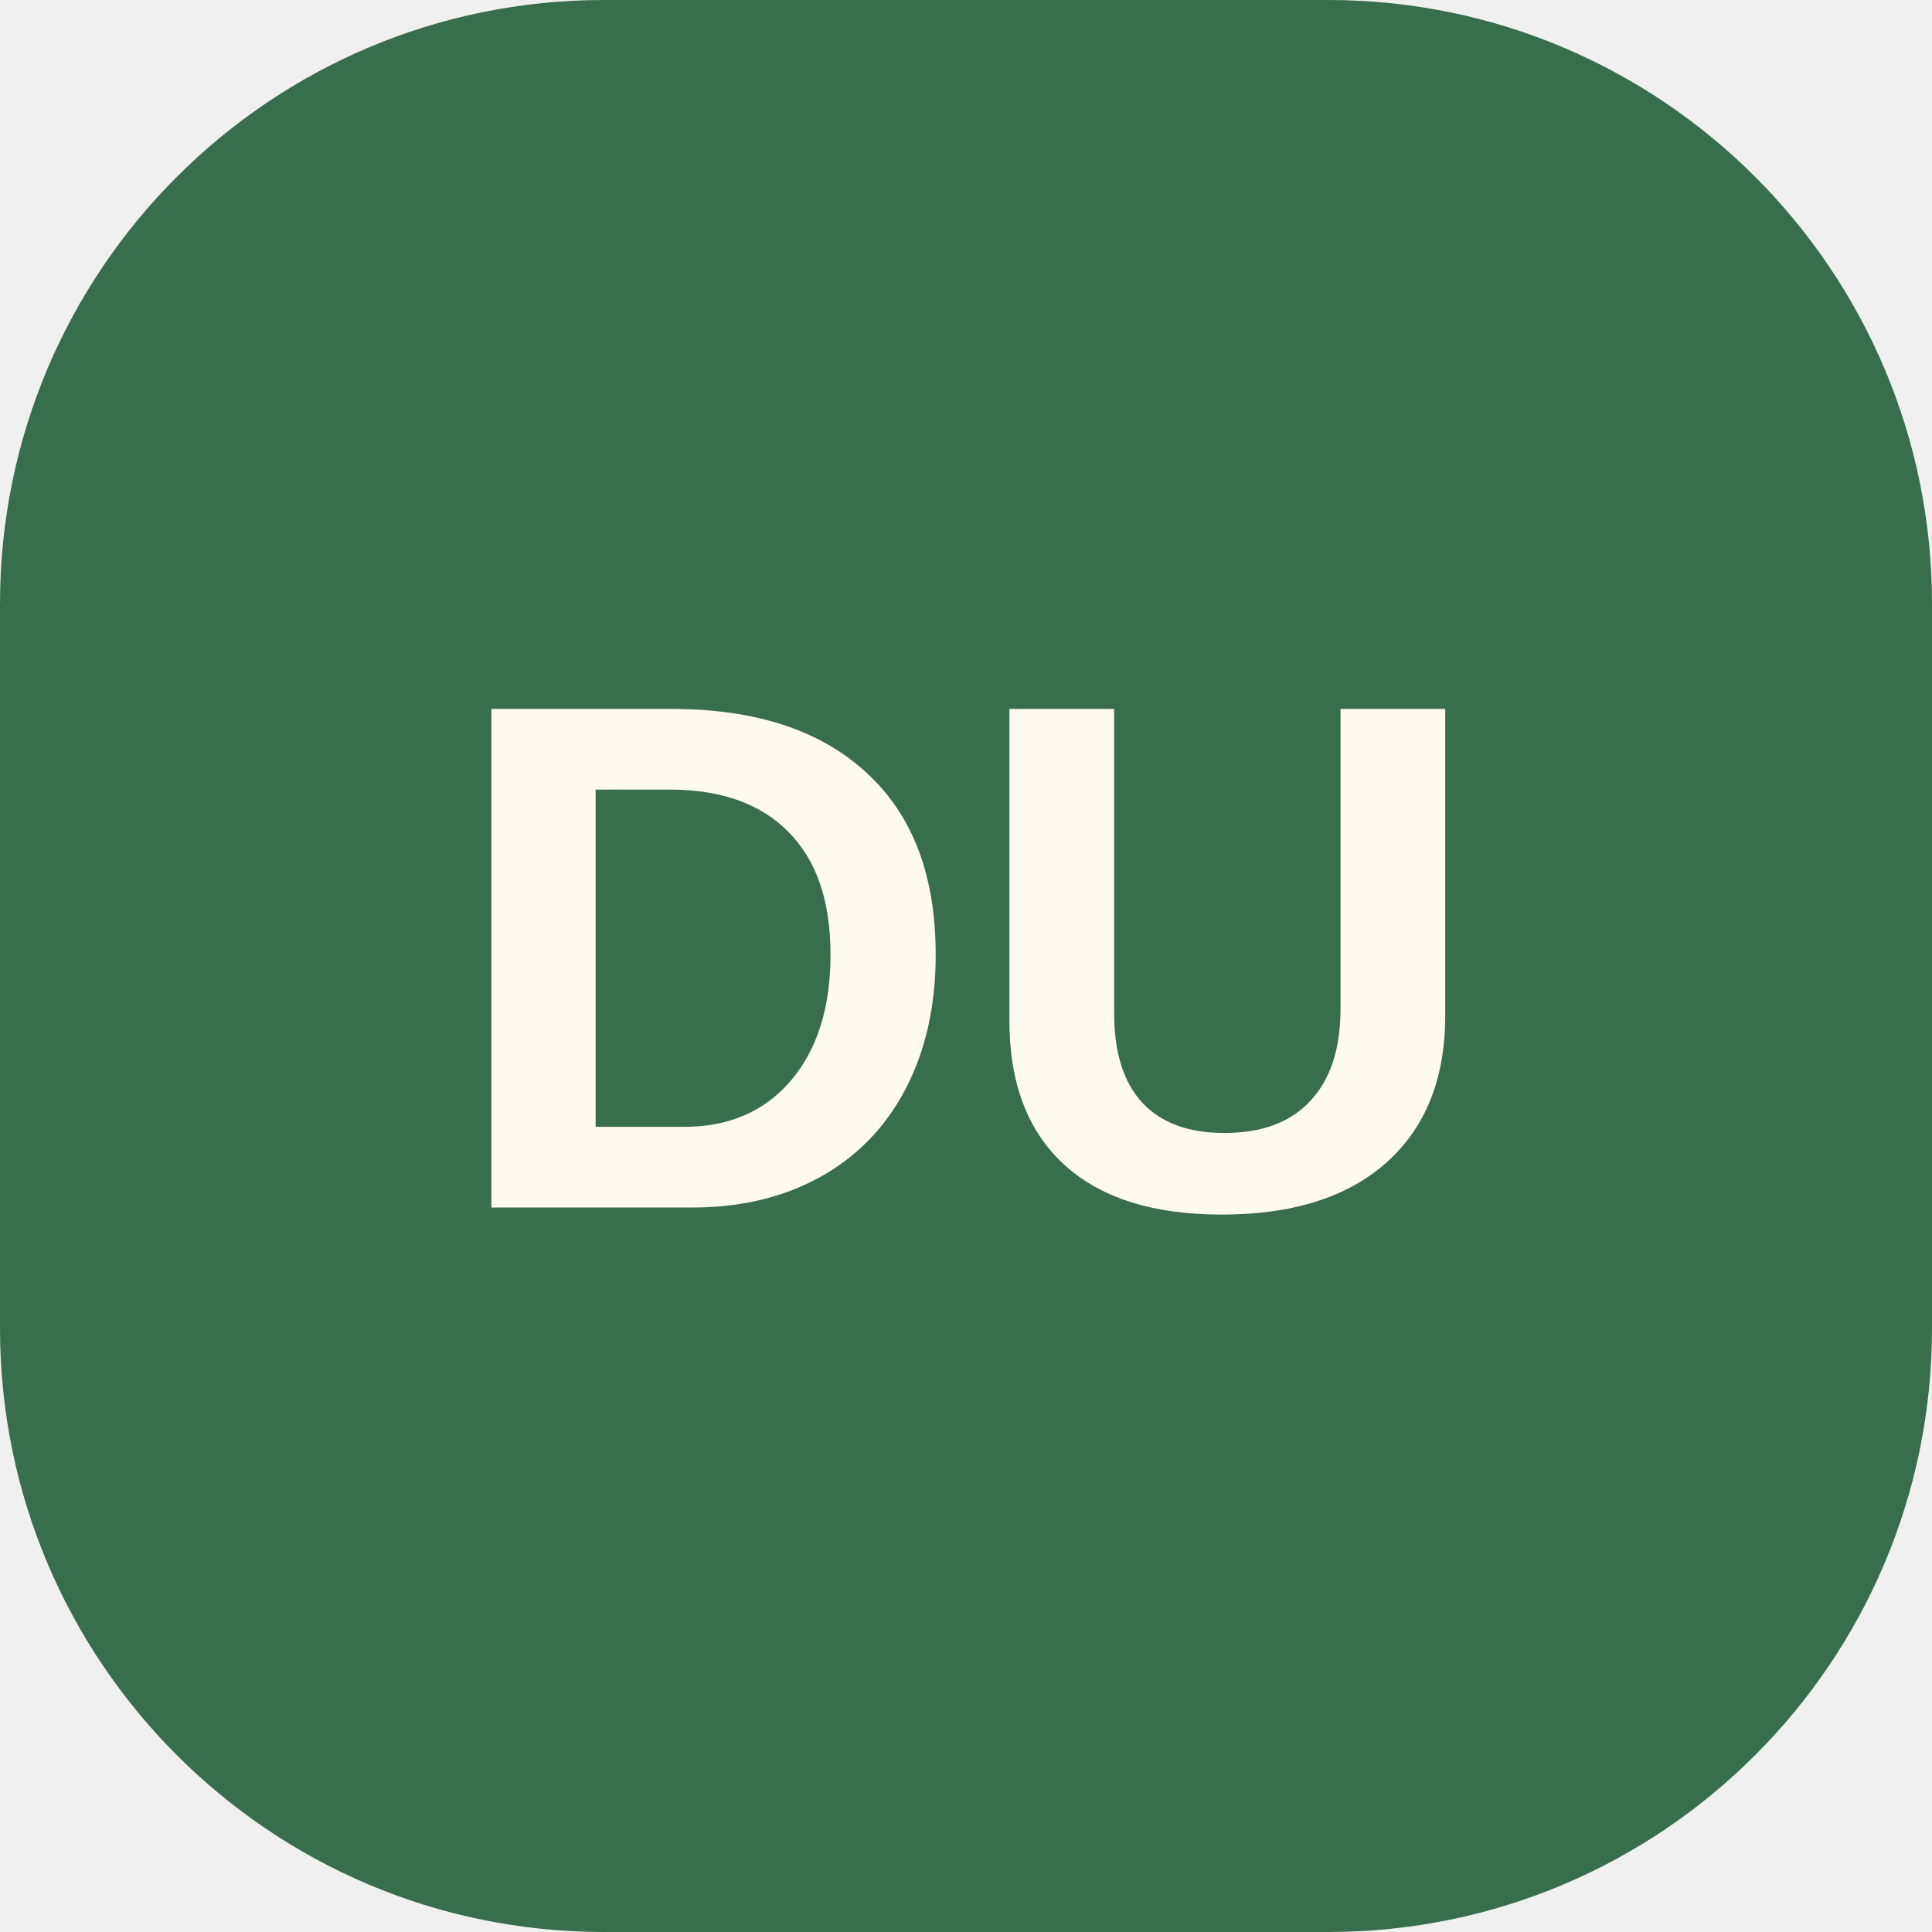
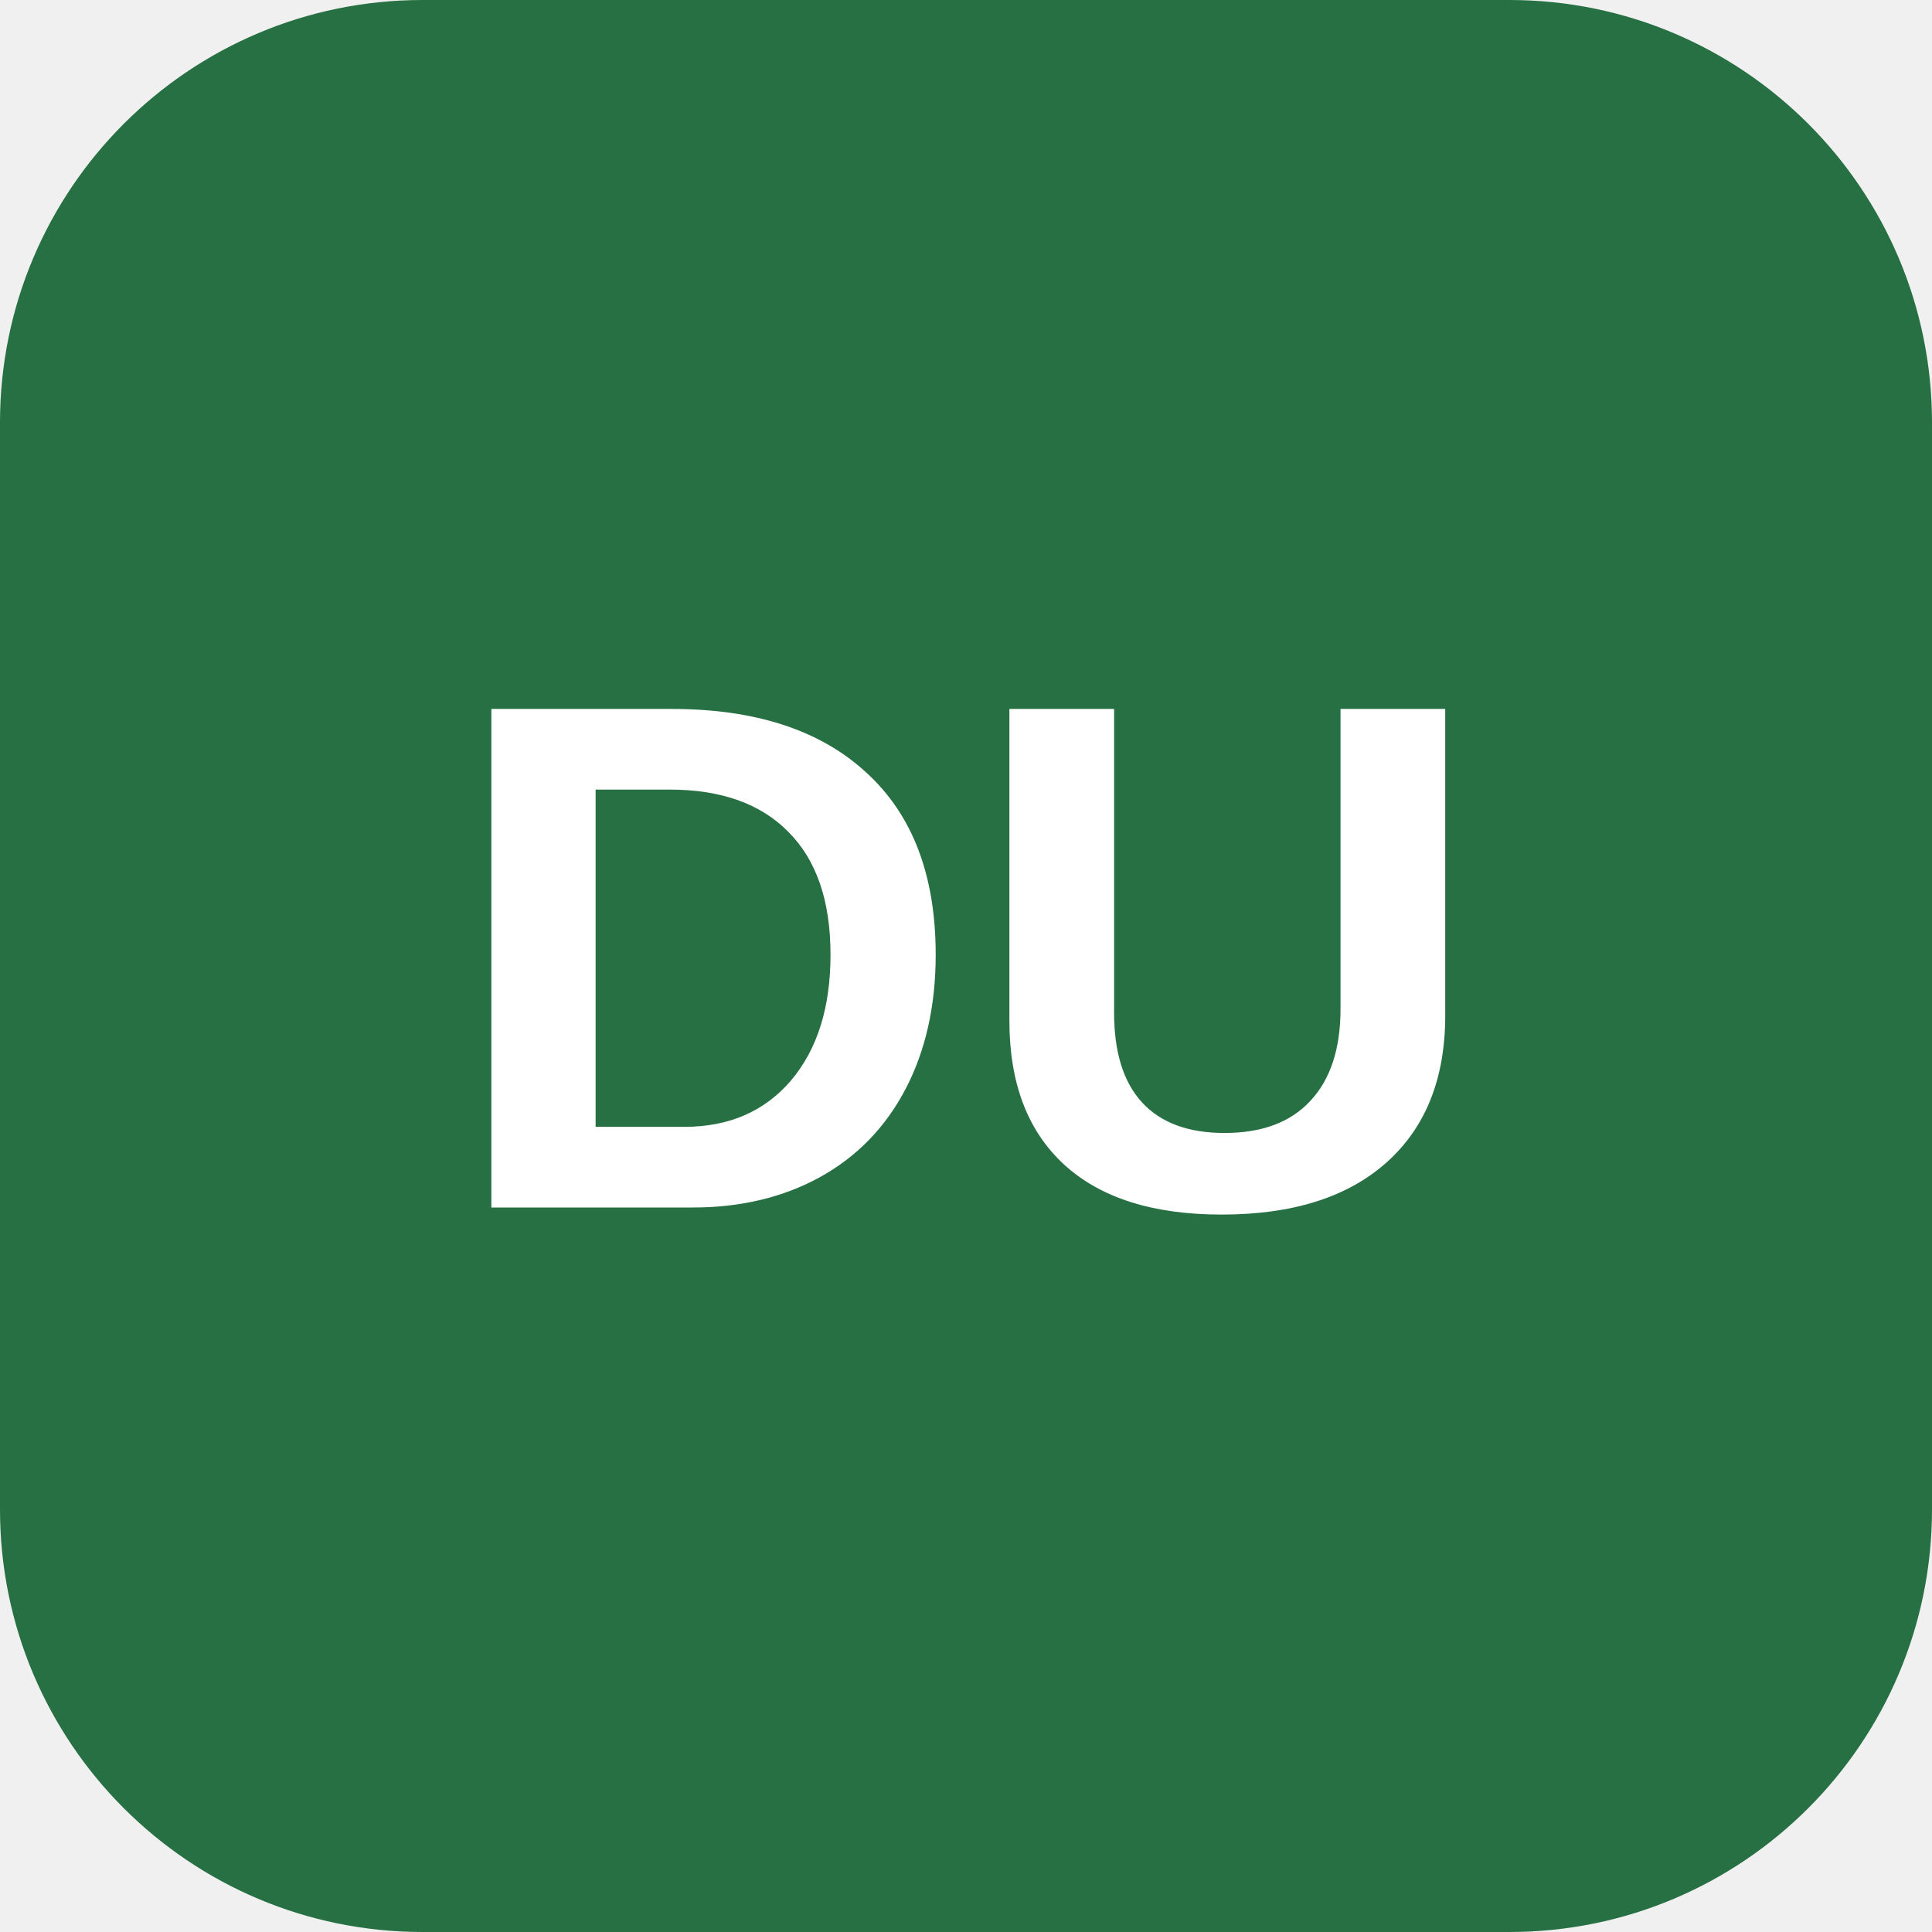
<svg xmlns="http://www.w3.org/2000/svg" viewBox="0 0 64 64">
-   <rect width="64" height="64" rx="20" fill="#386e4d" />
-   <text x="32" y="40" text-anchor="middle" font-family="Arial,sans-serif" font-weight="700" font-size="24" fill="#fffaf0">DU</text>
+   <rect width="64" height="64" rx="14" fill="#267044" />
+   <text x="32" y="40" text-anchor="middle" font-family="Arial,sans-serif" font-weight="700" font-size="24" fill="#ffffff">DU</text>
</svg>
